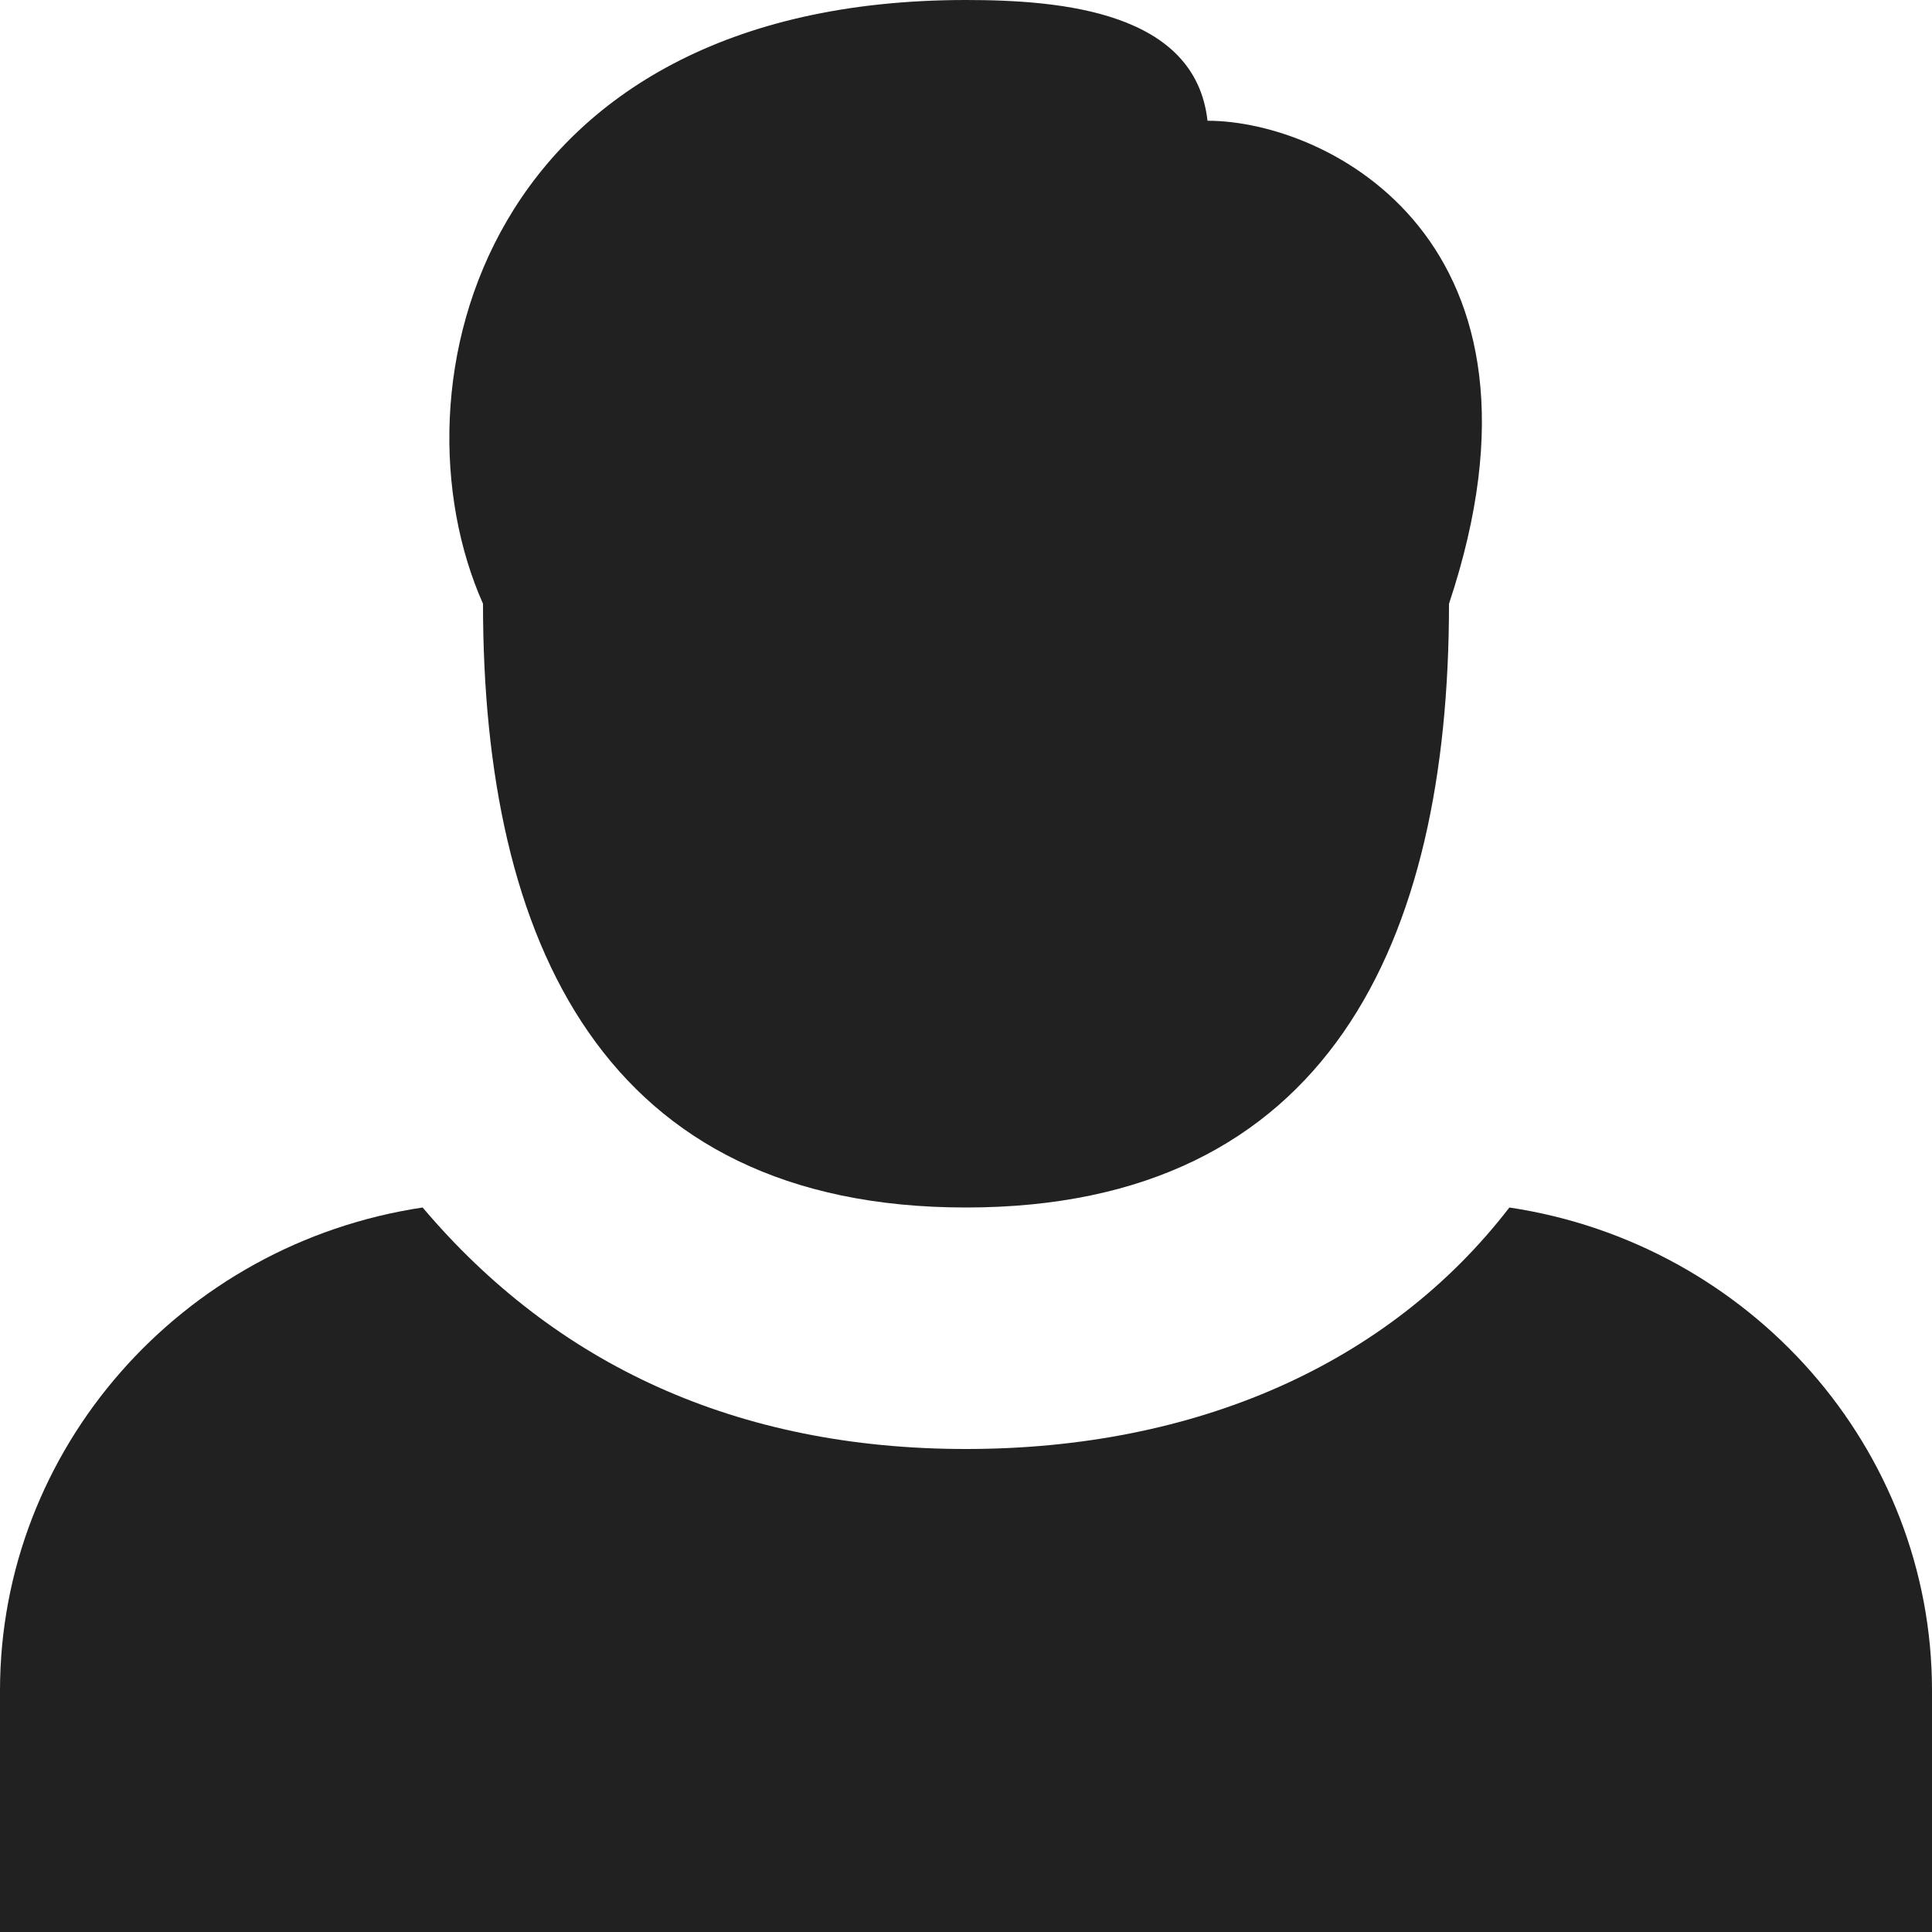
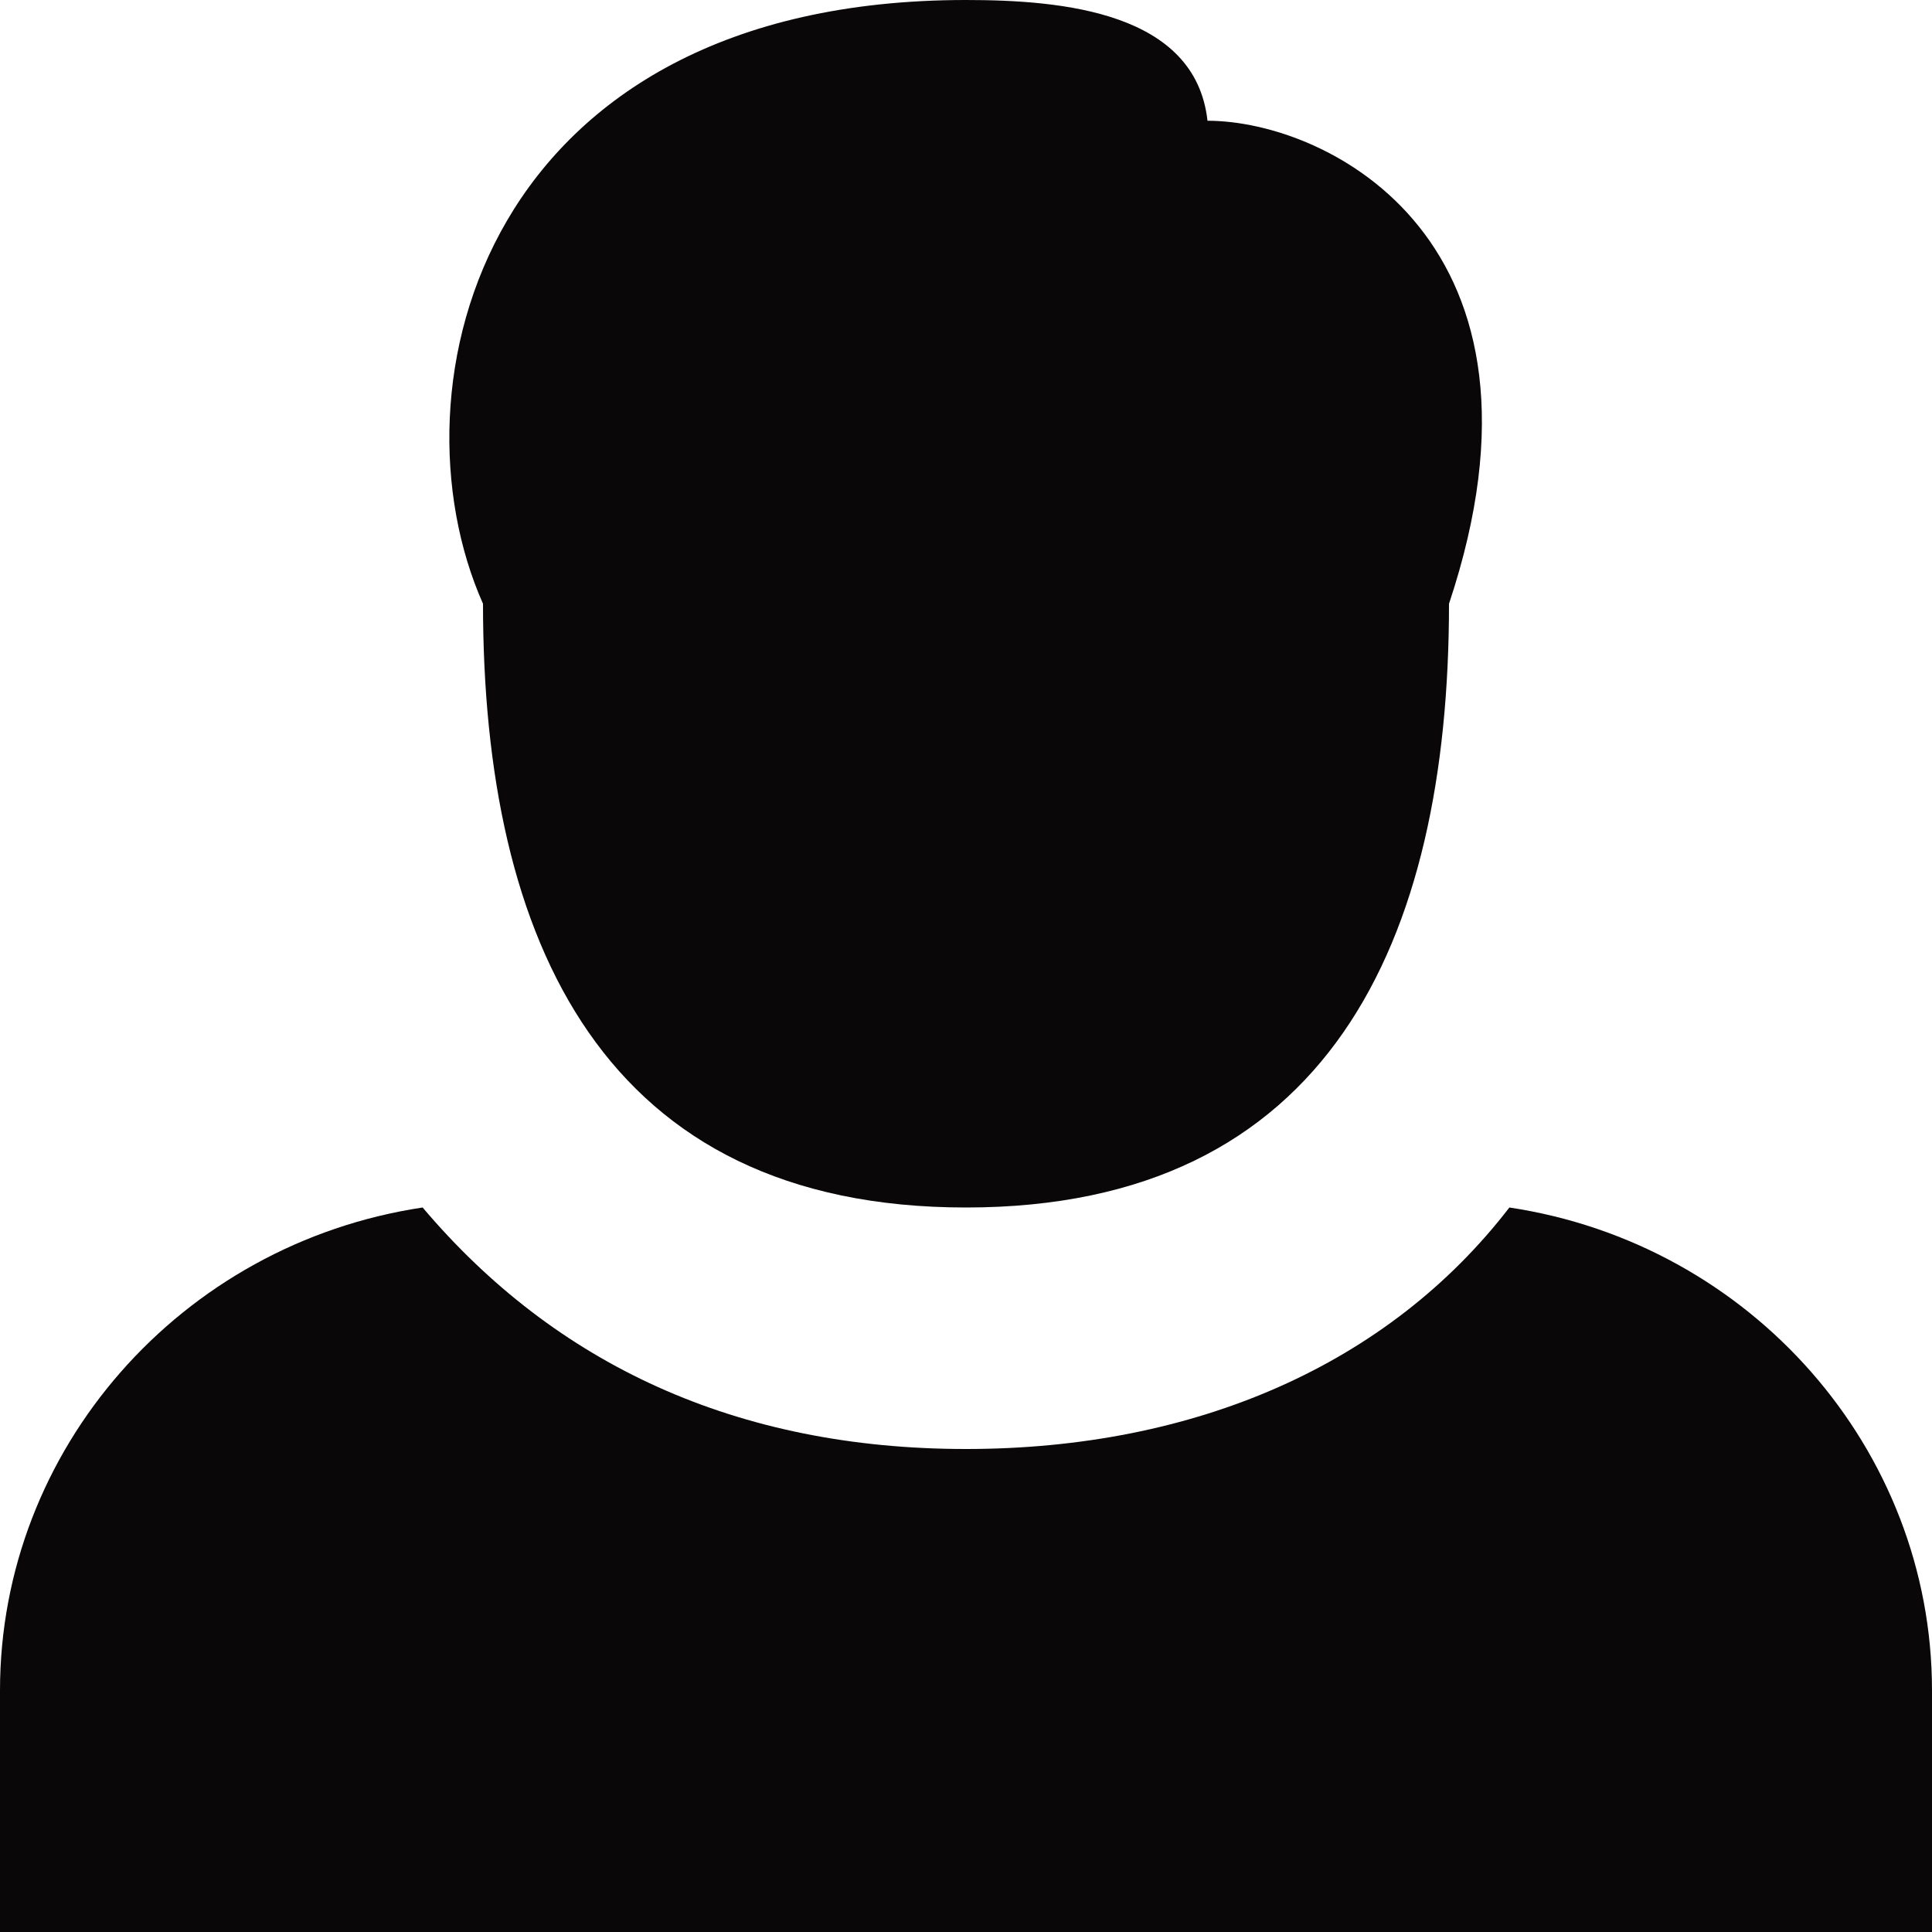
<svg xmlns="http://www.w3.org/2000/svg" version="1.1" data-icon="person" width="128" height="128" class="iconic iconic-person" viewBox="0 0 128 128">
  <g />
  <g data-width="16" data-height="16" class="iconic-sm iconic-container" display="inline" transform="scale(8)">
    <g class="iconic-person-male" display="inline">
-       <path fill="#212121" d="M12.5 10c-1 1.3-2.6 2-4.5 2s-3.4-.7-4.5-2c-2 .3-3.5 2-3.5 4v2h16v-2c0-2-1.5-3.7-3.5-4z" class="iconic-person-male-body iconic-property-fill" />
-       <path fill="#212121" d="M10 1c-.1-.9-1.2-1-2-1-4 0-4.8 3.2-4 5 0 2.8 1 5 4 5s4-2.2 4-5c1-3-1-4-2-4z" class="iconic-person-male-head iconic-property-fill" />
+       <path fill="#090707" d="M12.5 10c-1 1.3-2.6 2-4.5 2s-3.4-.7-4.5-2c-2 .3-3.5 2-3.5 4v2h16v-2c0-2-1.5-3.7-3.5-4z" class="iconic-person-male-body iconic-property-fill" />
+       <path fill="#090707" d="M10 1c-.1-.9-1.2-1-2-1-4 0-4.8 3.2-4 5 0 2.8 1 5 4 5s4-2.2 4-5c1-3-1-4-2-4z" class="iconic-person-male-head iconic-property-fill" />
    </g>
  </g>
</svg>
